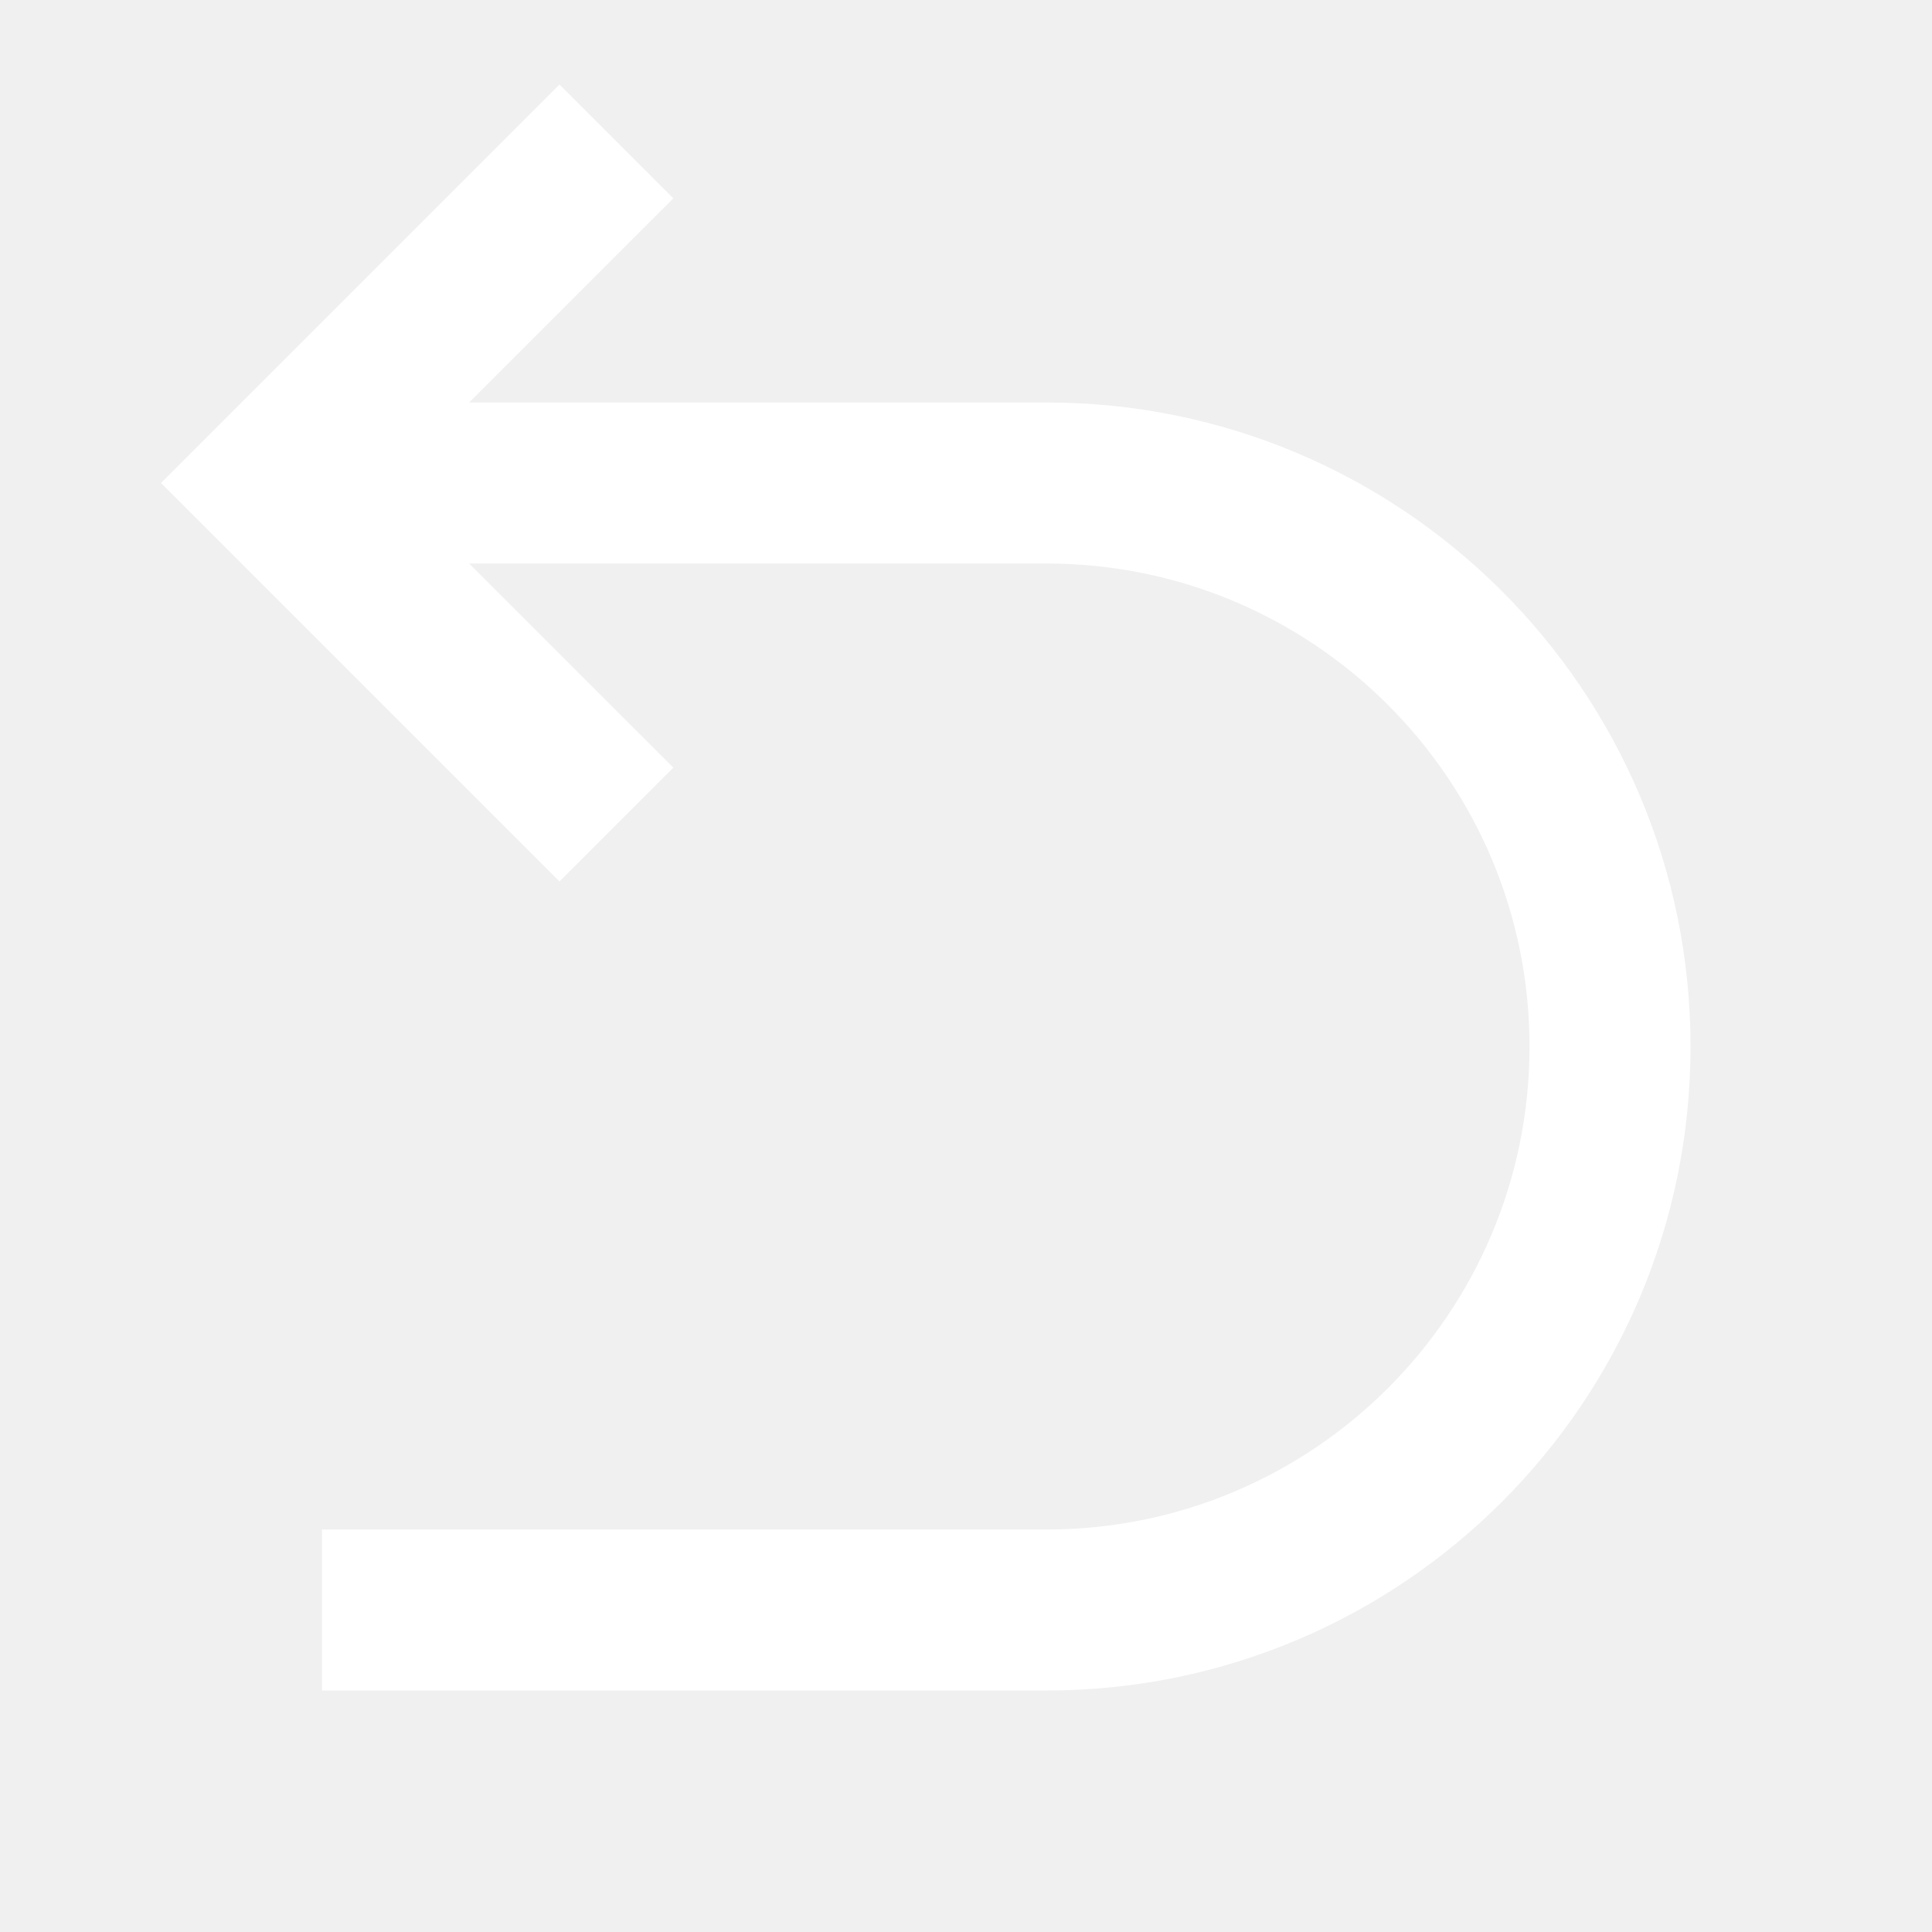
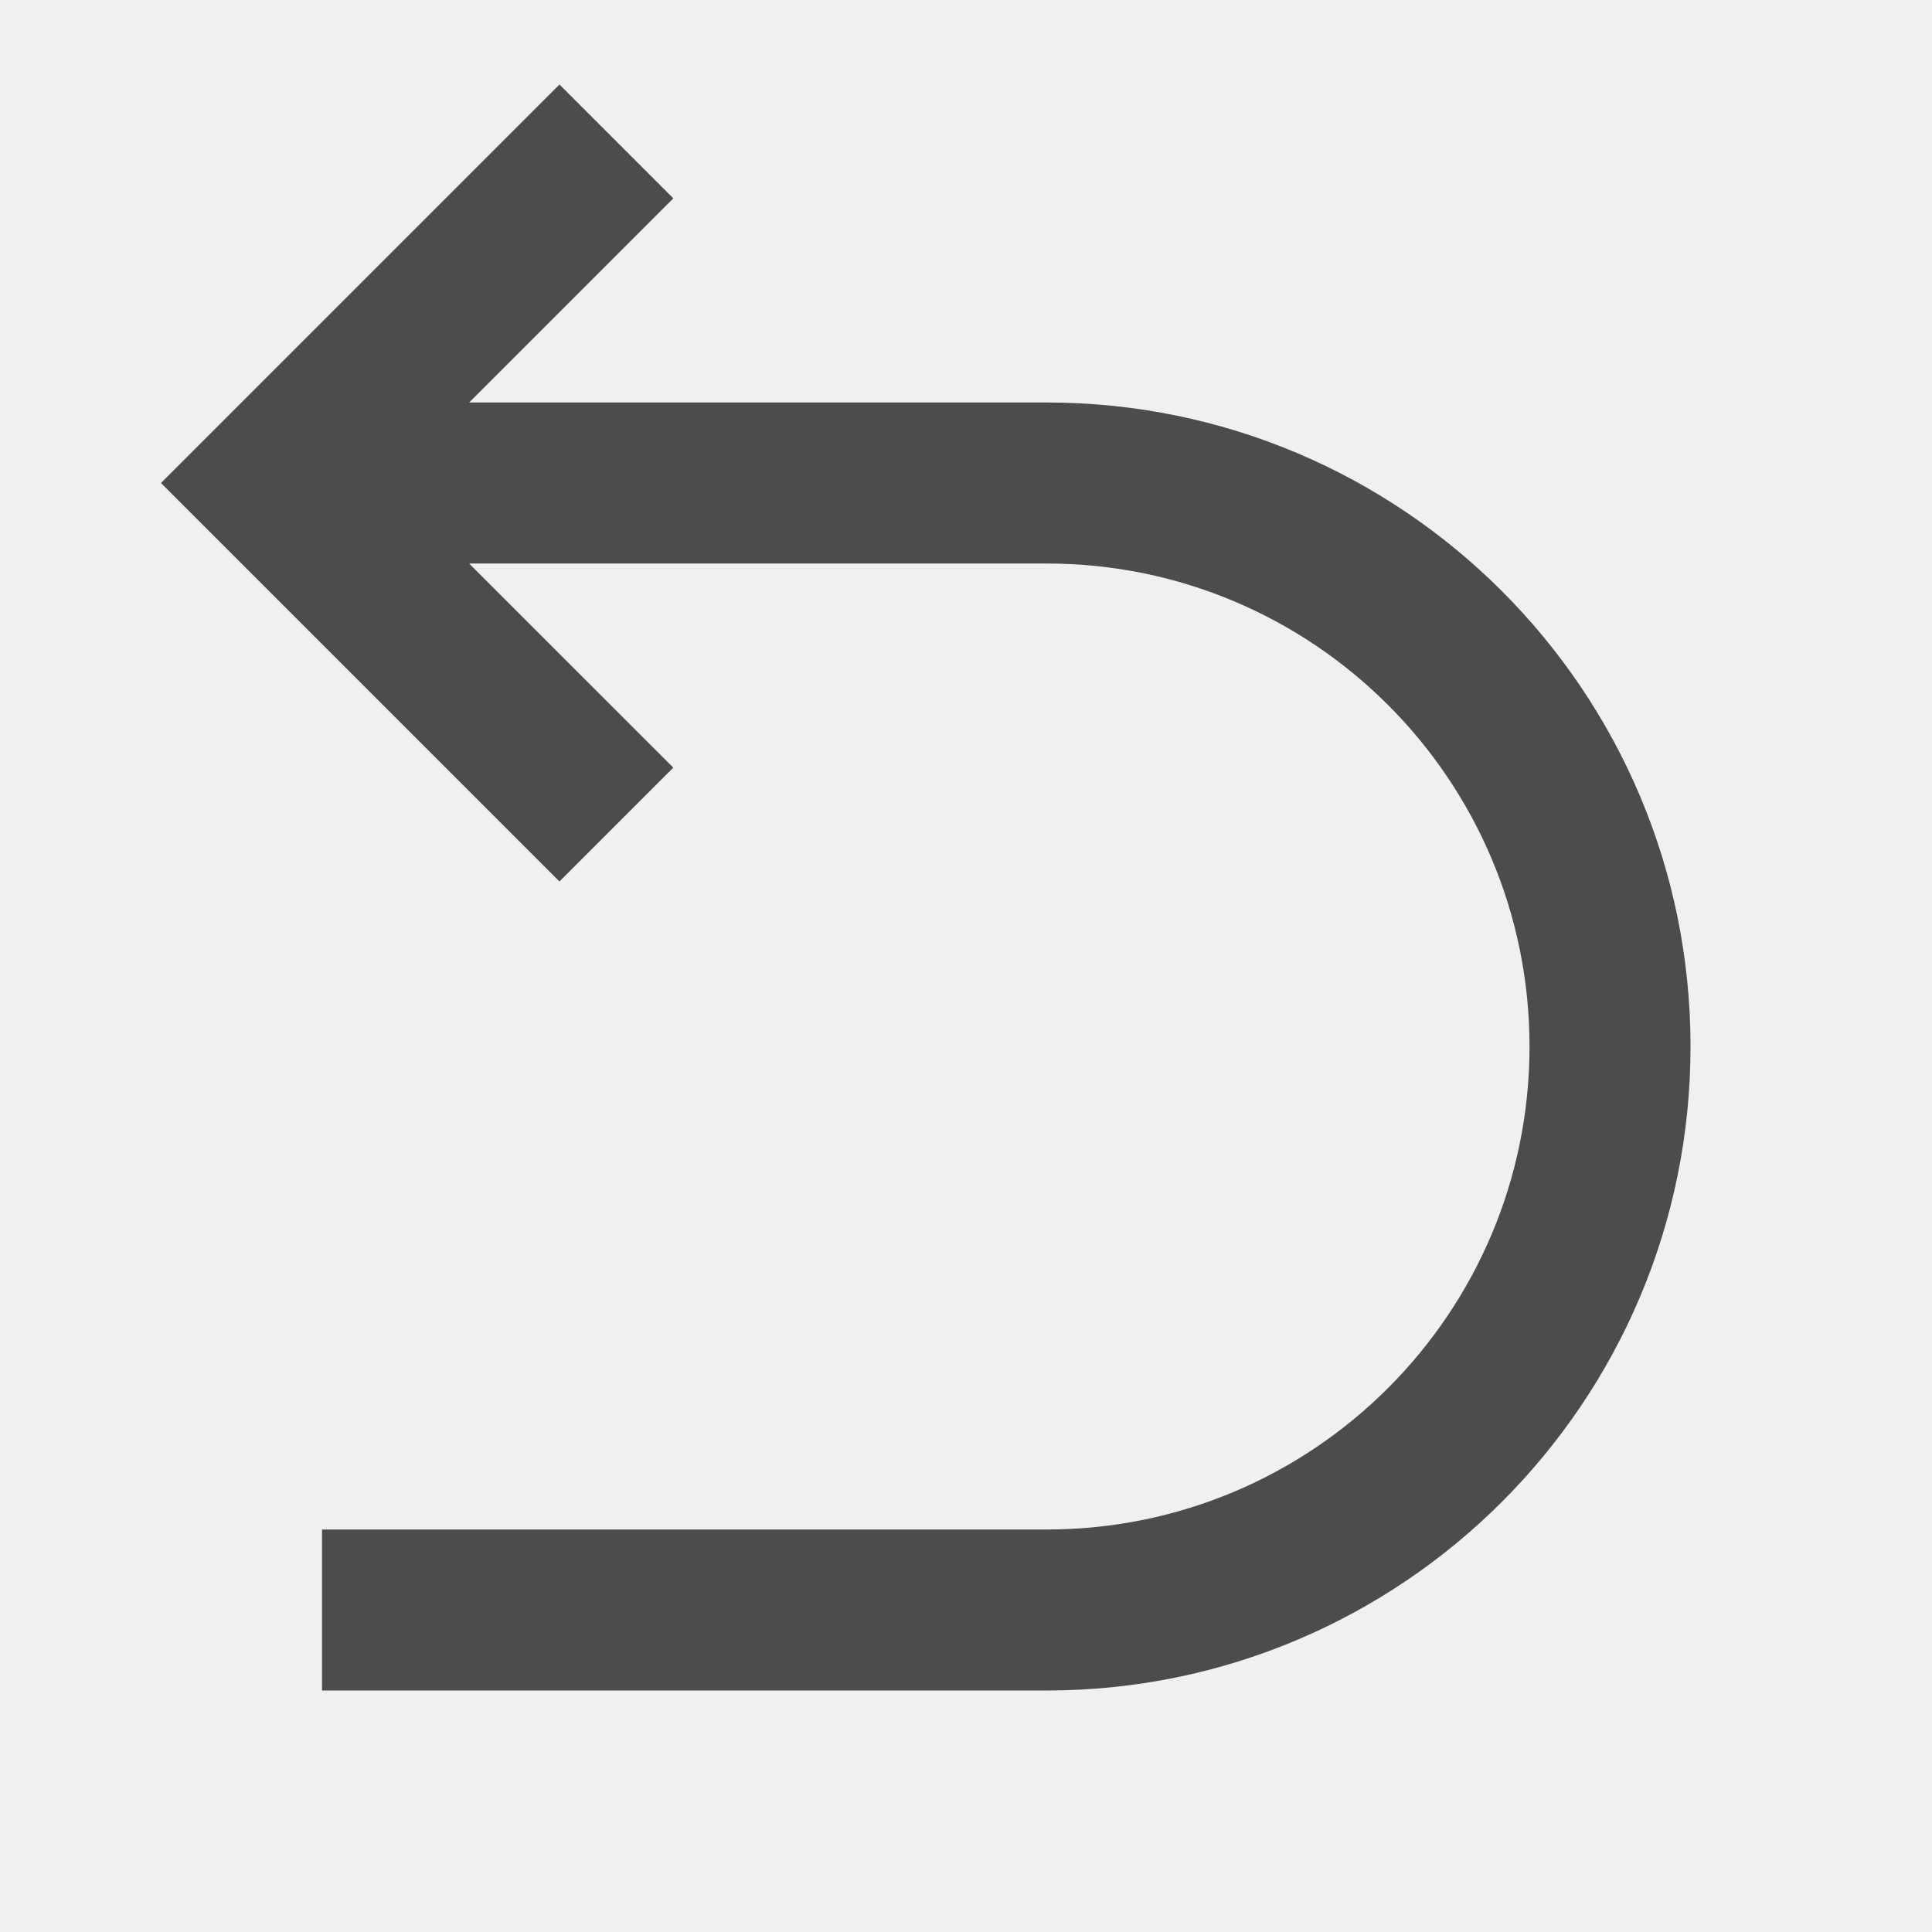
<svg xmlns="http://www.w3.org/2000/svg" width="40" height="40" fill="none" viewBox="0 0 40 40">
-   <path fill="white" d="m9.713 11.667 4.227 4.226-2.357 2.357L3.333 10l8.25-8.25 2.357 2.357-4.227 4.226h11.954a13.333 13.333 0 0 1 0 26.667h-15v-3.333h15a10 10 0 0 0 0-20H9.713Z" />
+   <path fill="#4C4C4C" d="m9.713 11.667 4.227 4.226-2.357 2.357L3.333 10l8.25-8.25 2.357 2.357-4.227 4.226h11.954a13.333 13.333 0 0 1 0 26.667h-15v-3.333h15a10 10 0 0 0 0-20H9.713Z" />
</svg>
